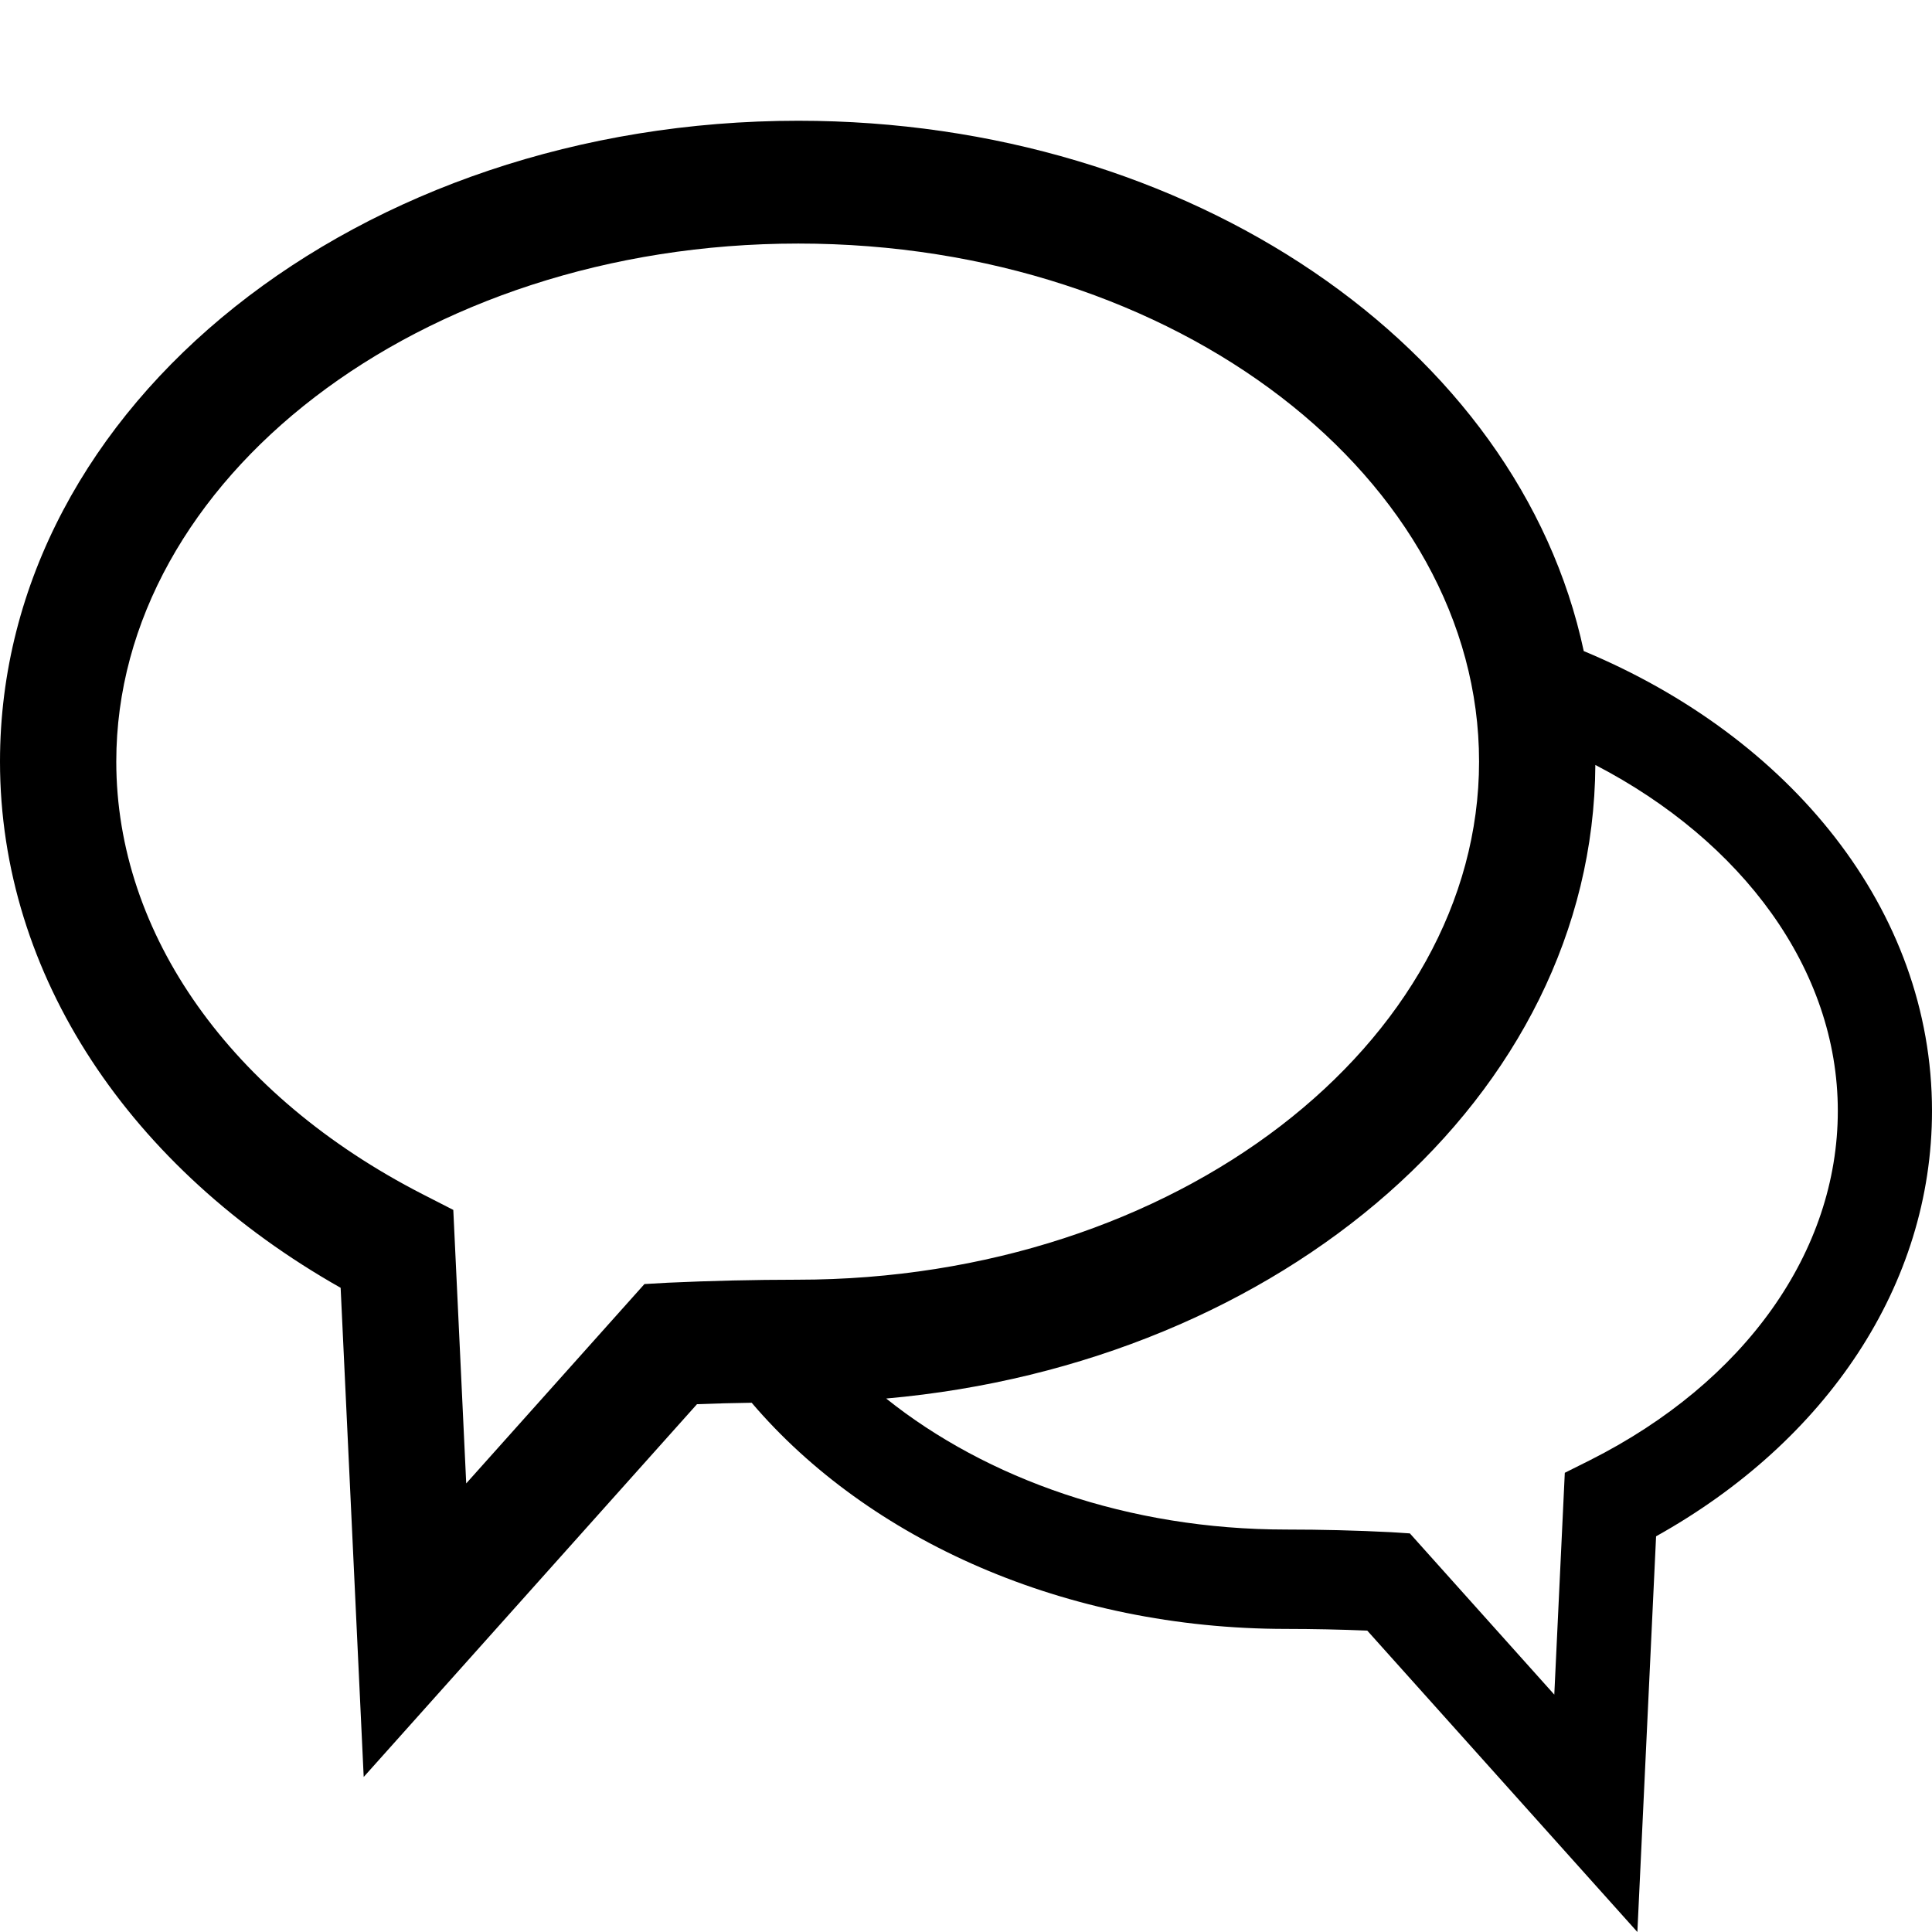
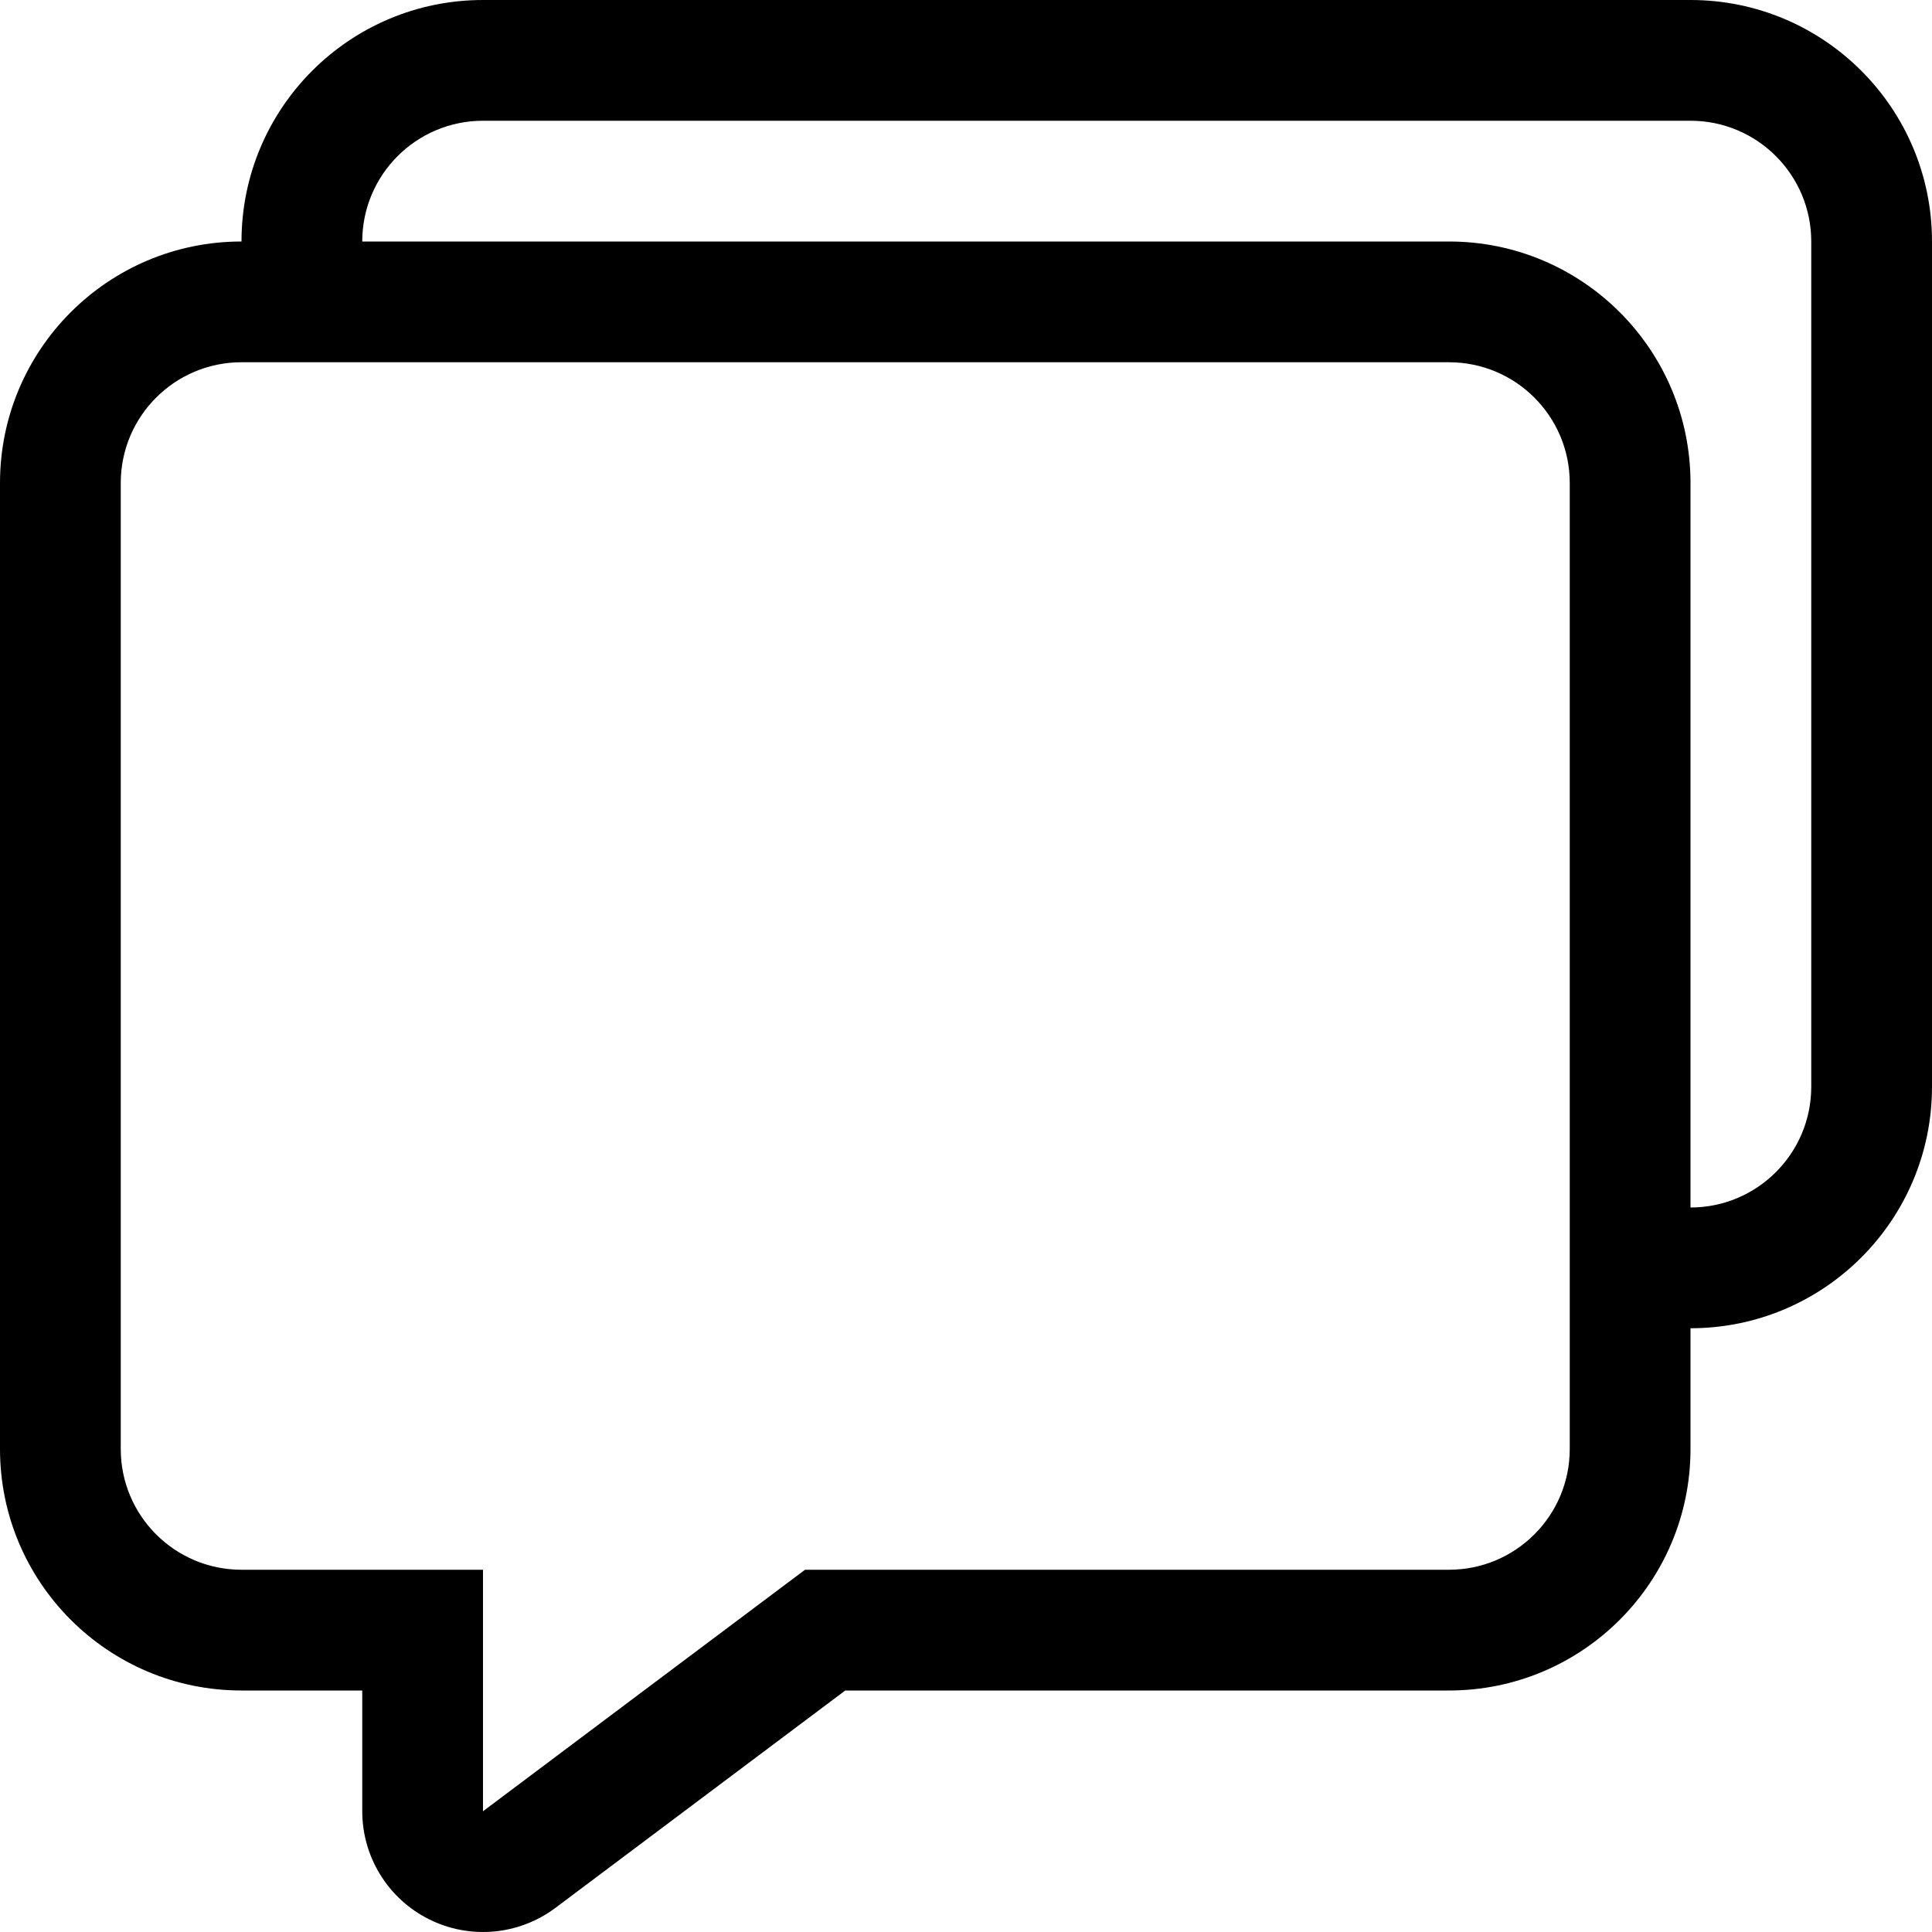
<svg xmlns="http://www.w3.org/2000/svg" id="icon-comments-outline" viewBox="0 0 16 16">
-   <path d="M13.116 5.392C14.822 6.102 16 7.53 16 9.2c0 1.44-.874 2.736-2.285 3.523L13.56 16l-2.237-2.496a16.777 16.777 0 0 0-.67-.014c-1.83 0-3.46-.737-4.428-1.873-.151.002-.302.006-.453.012l-2.76 3.087-.191-4.051C1.08 9.68 0 8.079 0 6.307 0 3.339 2.986 1 6.611 1c3.242 0 5.967 1.871 6.505 4.392zm.096.943c-.017 2.75-2.602 4.956-5.873 5.247.83.664 2.004 1.085 3.313 1.085a17.087 17.087 0 0 1 .87.022l.154.01 1.196 1.335.087-1.837.21-.105c1.282-.646 2.051-1.728 2.051-2.892 0-1.173-.793-2.234-2.008-2.865zm-9.351 5.95l1.476-1.651.192-.011a23.817 23.817 0 0 1 1.074-.025c3.142 0 5.646-1.963 5.646-4.291 0-2.331-2.495-4.29-5.638-4.29-3.145 0-5.648 1.96-5.648 4.29 0 1.431.952 2.77 2.535 3.582l.256.131.107 2.265z" fill-rule="nonzero" />
+   <path d="M14 1H4a1 1 0 0 0-1 1h9a2 2 0 0 1 2 2v6a1 1 0 0 0 1-1V2a1 1 0 0 0-1-1Zm0 10v1a2 2 0 0 1-2 2H7l-2.4 1.8A1 1 0 0 1 3 15v-1H2a2 2 0 0 1-2-2V4a2 2 0 0 1 2-2 2 2 0 0 1 2-2h10a2 2 0 0 1 2 2v7a2 2 0 0 1-2 2ZM2 3h10a1 1 0 0 1 1 1v8a1 1 0 0 1-1 1H6.667l-1.334 1L4 15v-2H2a1 1 0 0 1-1-1V4a1 1 0 0 1 1-1Z" fill-rule="evenodd" />
</svg>
